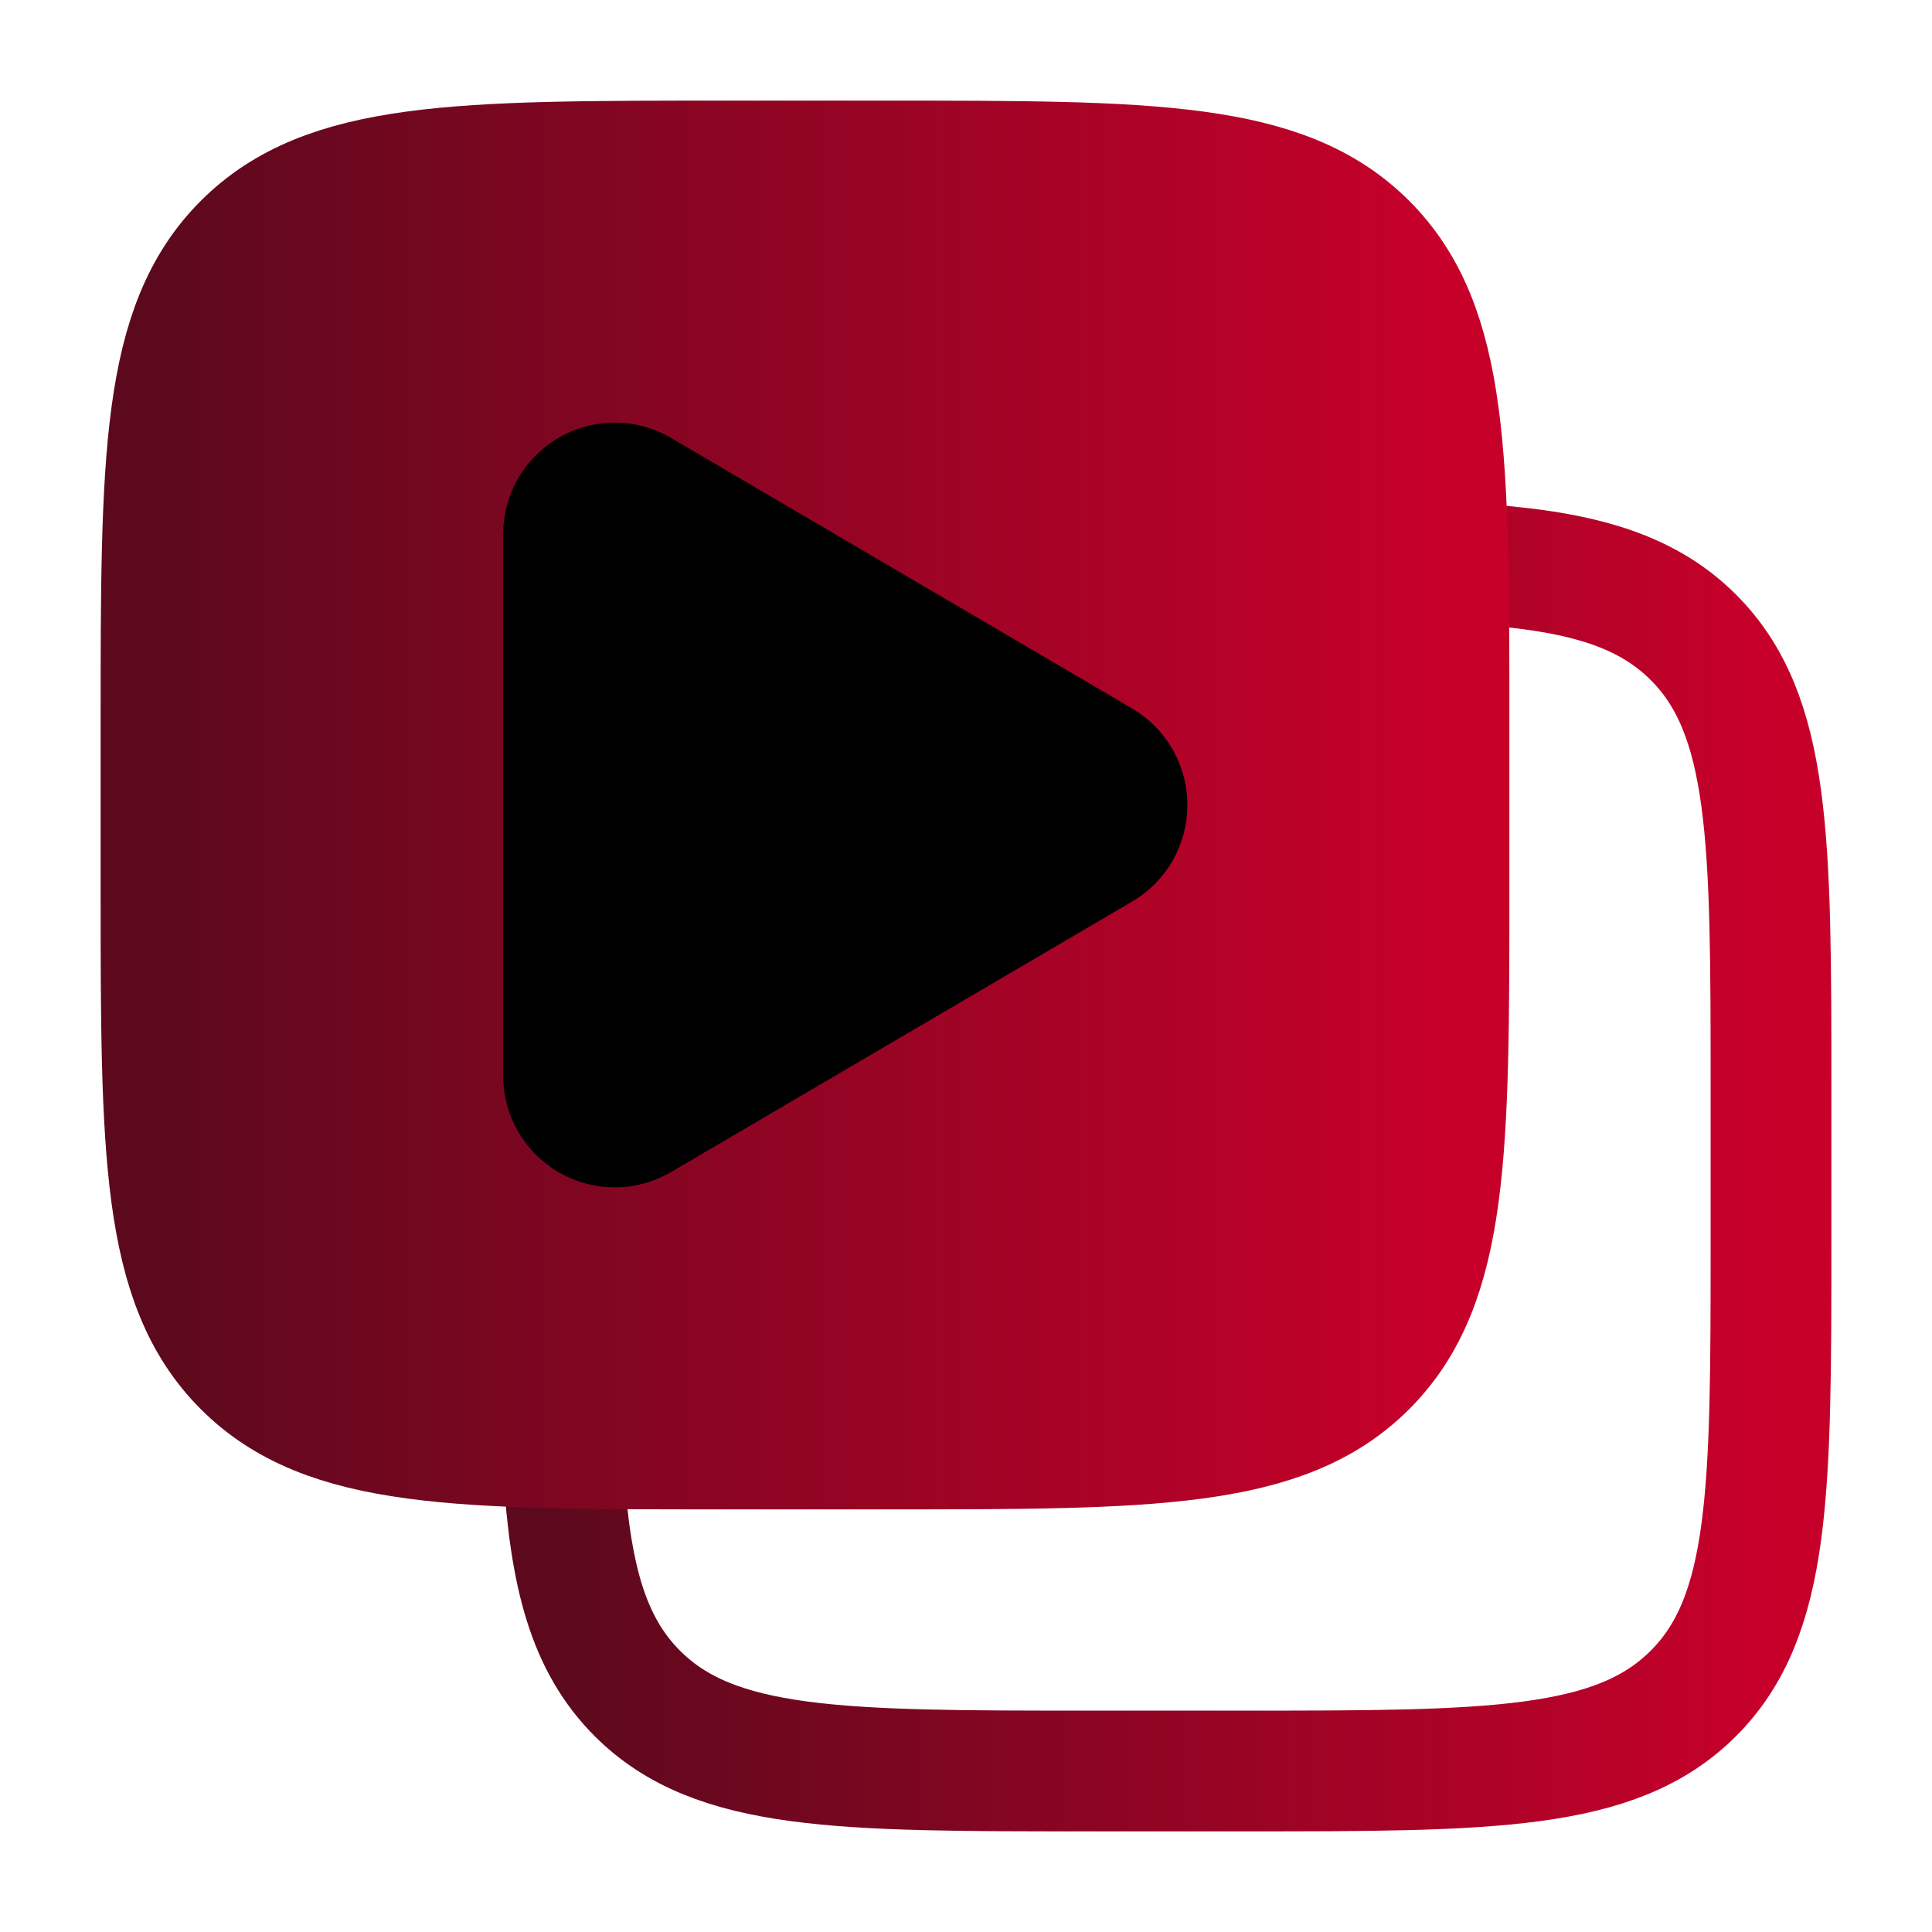
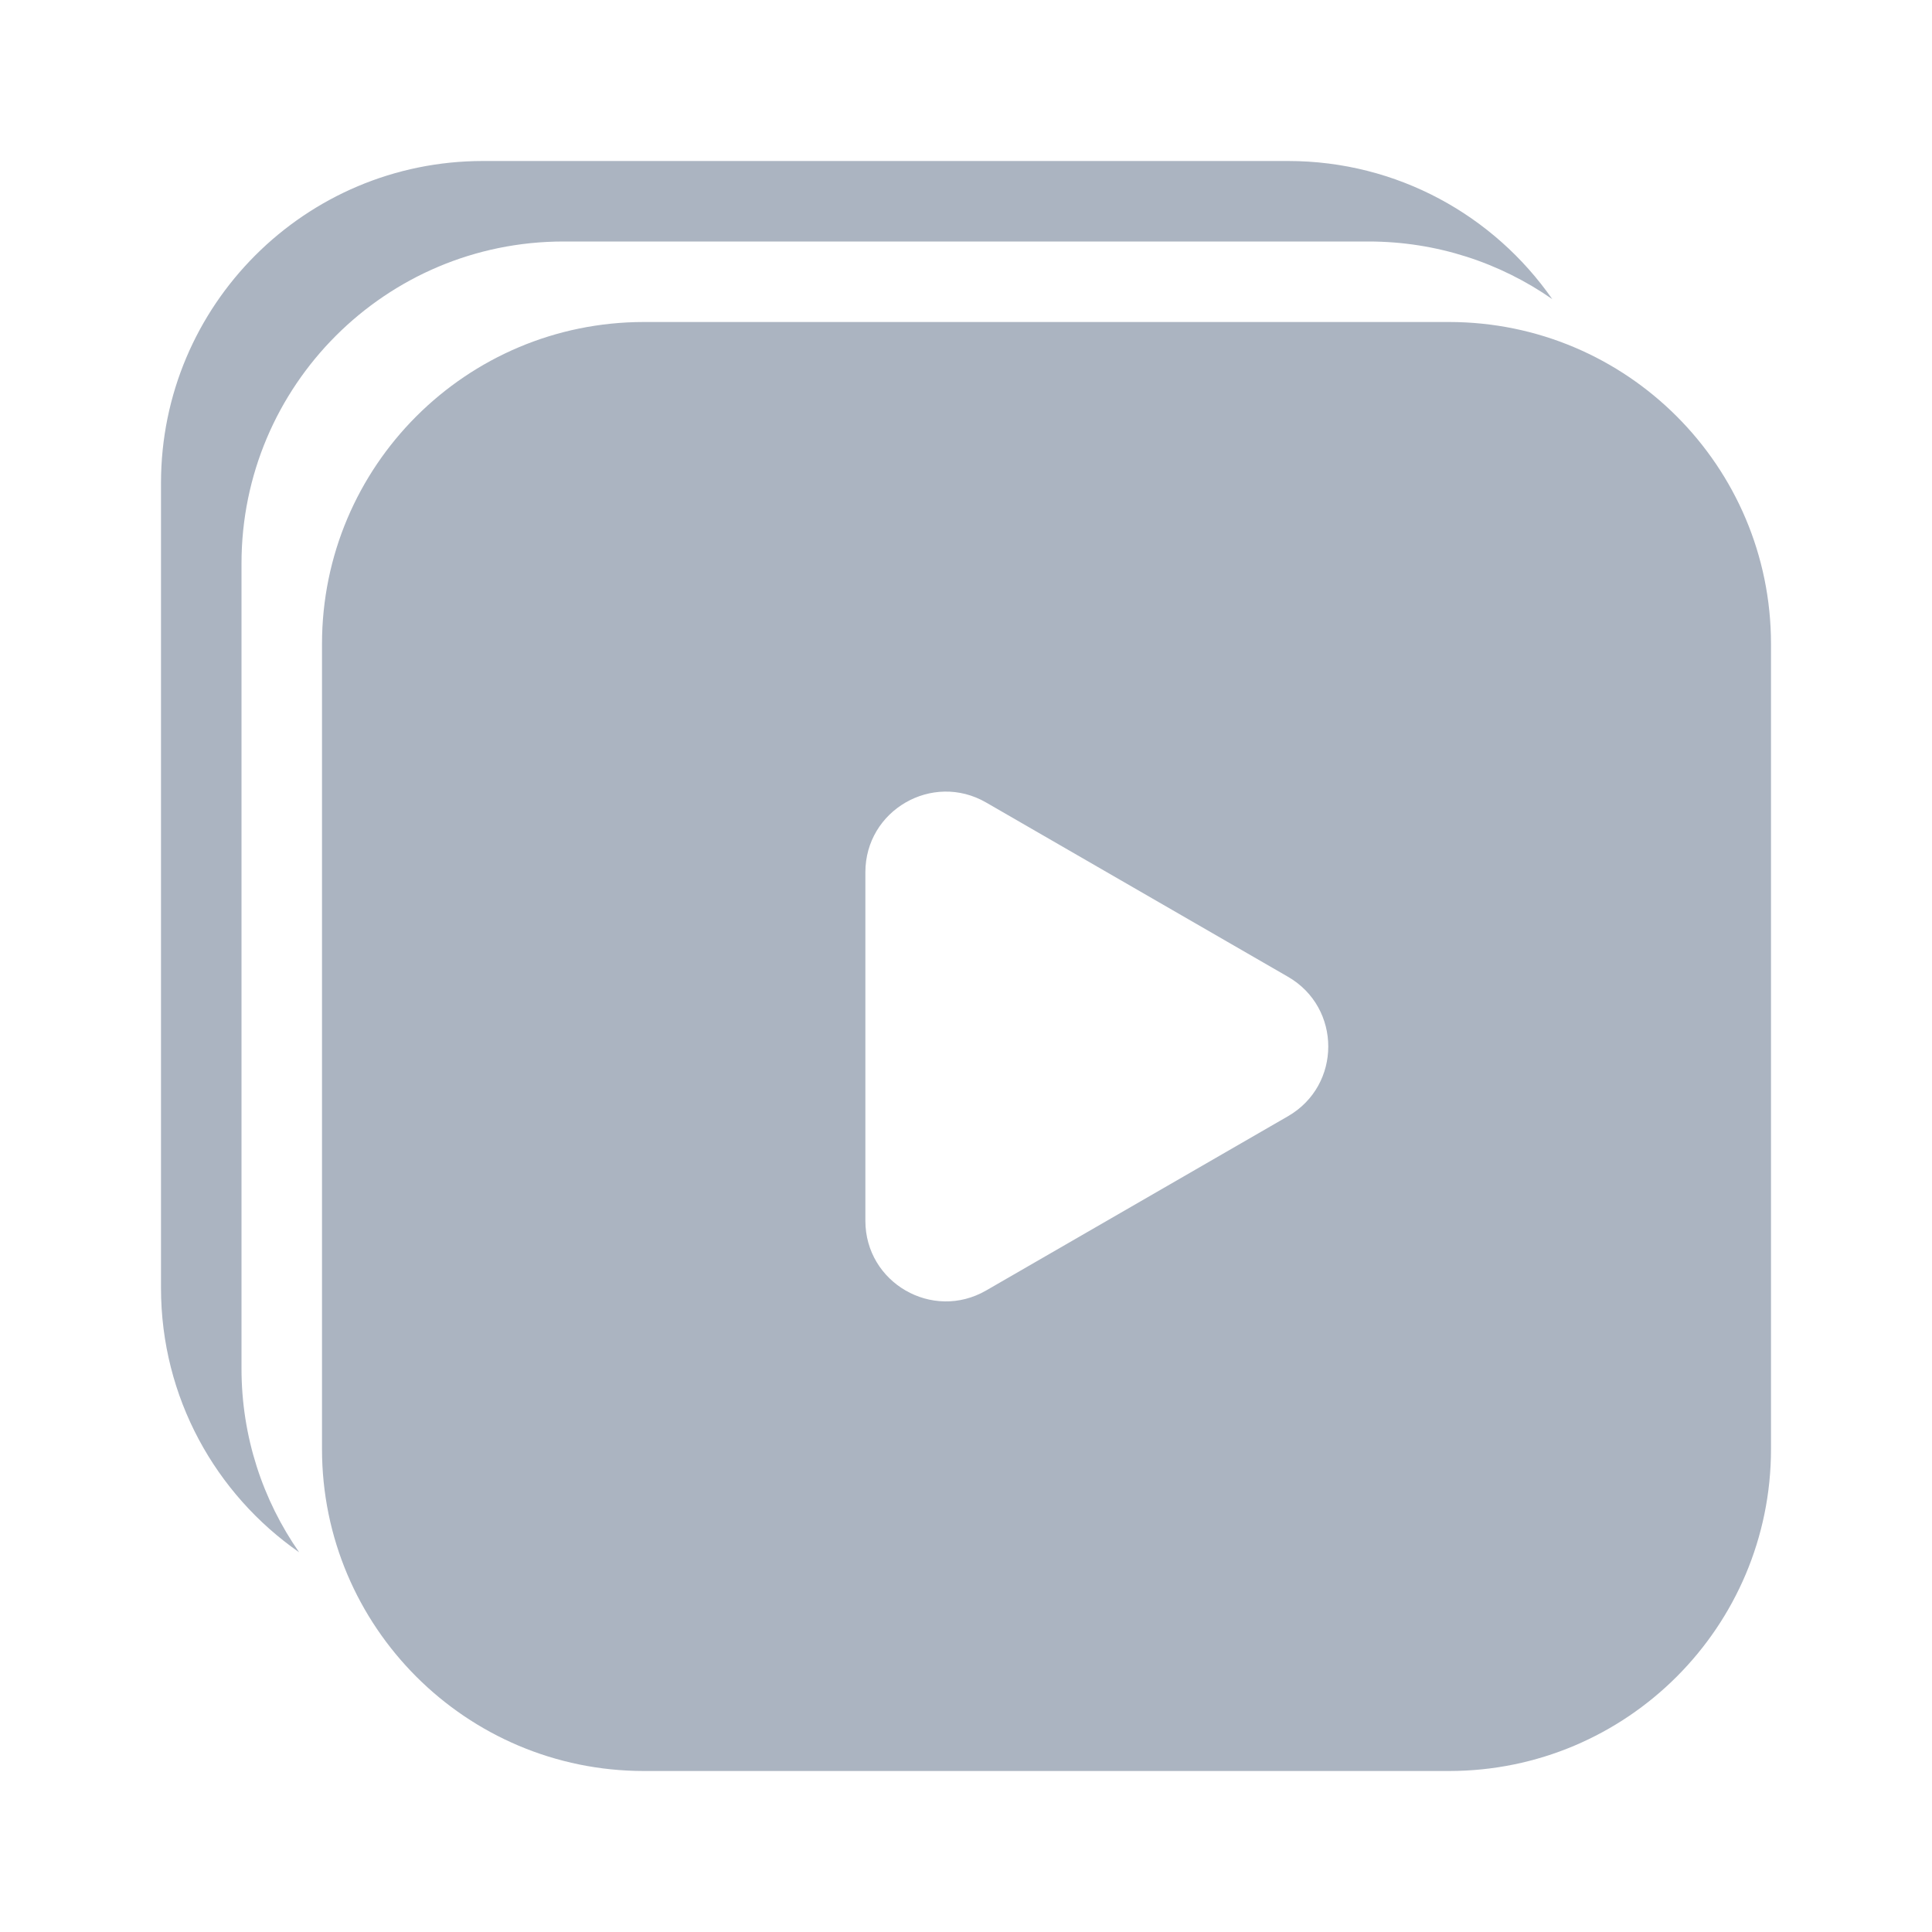
- <svg xmlns="http://www.w3.org/2000/svg" preserveAspectRatio="none" width="100%" height="100%" overflow="visible" style="display: block;" viewBox="0 0 24 24" fill="none">
-   <g id="Frame">
-     <path id="Vector" d="M18.238 7C19.573 7.081 20.423 7.305 21.036 7.917C22 8.881 22 10.433 22 13.536V15.417C22 18.52 22 20.072 21.036 21.036C20.072 22 18.52 22 15.417 22H13.536C10.433 22 8.881 22 7.917 21.036C7.305 20.423 7.081 19.573 7 18.238" stroke="url(#paint0_linear_0_127)" stroke-width="1.5" stroke-linecap="round" />
-     <path id="Vector_2" d="M2 9C2 5.7 2 4.05 3.025 3.025C4.05 2 5.7 2 9 2H11C14.3 2 15.95 2 16.975 3.025C18 4.05 18 5.7 18 9V11C18 14.3 18 15.95 16.975 16.975C15.95 18 14.3 18 11 18H9C5.7 18 4.05 18 3.025 16.975C2 15.95 2 14.3 2 11V9Z" fill="url(#paint1_linear_0_127)" stroke="url(#paint2_linear_0_127)" stroke-width="1.5" />
-     <path id="Vector_3" d="M7 13.361V6.639C7 6.527 7.029 6.416 7.085 6.319C7.141 6.222 7.222 6.141 7.319 6.085C7.416 6.029 7.526 6 7.638 6C7.75 6 7.859 6.03 7.956 6.087L13.685 9.448C13.781 9.505 13.86 9.585 13.916 9.682C13.971 9.779 14 9.889 14 10C14 10.112 13.971 10.222 13.916 10.319C13.86 10.415 13.781 10.496 13.685 10.552L7.956 13.913C7.859 13.97 7.75 14 7.638 14C7.526 14 7.416 13.971 7.319 13.915C7.222 13.859 7.141 13.778 7.085 13.681C7.029 13.584 7 13.473 7 13.361Z" fill="black" stroke="black" stroke-width="1.5" stroke-linecap="round" stroke-linejoin="round" />
-   </g>
-   <defs>
-     <linearGradient id="paint0_linear_0_127" x1="7" y1="14.5" x2="22" y2="14.5" gradientUnits="userSpaceOnUse">
-       <stop stop-color="#5D091D" />
-       <stop offset="1" stop-color="#C7002A" />
-     </linearGradient>
-     <linearGradient id="paint1_linear_0_127" x1="2" y1="10" x2="18" y2="10" gradientUnits="userSpaceOnUse">
-       <stop stop-color="#5D091D" />
-       <stop offset="1" stop-color="#C7002A" />
-     </linearGradient>
-     <linearGradient id="paint2_linear_0_127" x1="2" y1="10" x2="18" y2="10" gradientUnits="userSpaceOnUse">
-       <stop stop-color="#5D091D" />
-       <stop offset="1" stop-color="#C7002A" />
-     </linearGradient>
-   </defs>
+ <svg xmlns="http://www.w3.org/2000/svg" width="24" height="24" viewBox="0 0 24 24" fill="none">
+   <path d="M18 4C20.209 4 22 5.791 22 8V18C22 20.209 20.209 22 18 22H8C5.791 22 4 20.209 4 18V8C4 5.791 5.791 4 8 4H18ZM16 2C17.36 2 18.561 2.679 19.283 3.716C18.636 3.265 17.849 3 17 3H7C4.791 3 3 4.791 3 7V17C3 17.849 3.265 18.636 3.716 19.283C2.679 18.561 2 17.36 2 16V6C2 3.791 3.791 2 6 2H16ZM12.25 9.969C11.583 9.584 10.75 10.065 10.75 10.835V15.165C10.75 15.935 11.583 16.416 12.25 16.031L16 13.866C16.667 13.481 16.667 12.519 16 12.134L12.25 9.969Z" fill="#ABB4C1" />
</svg>
